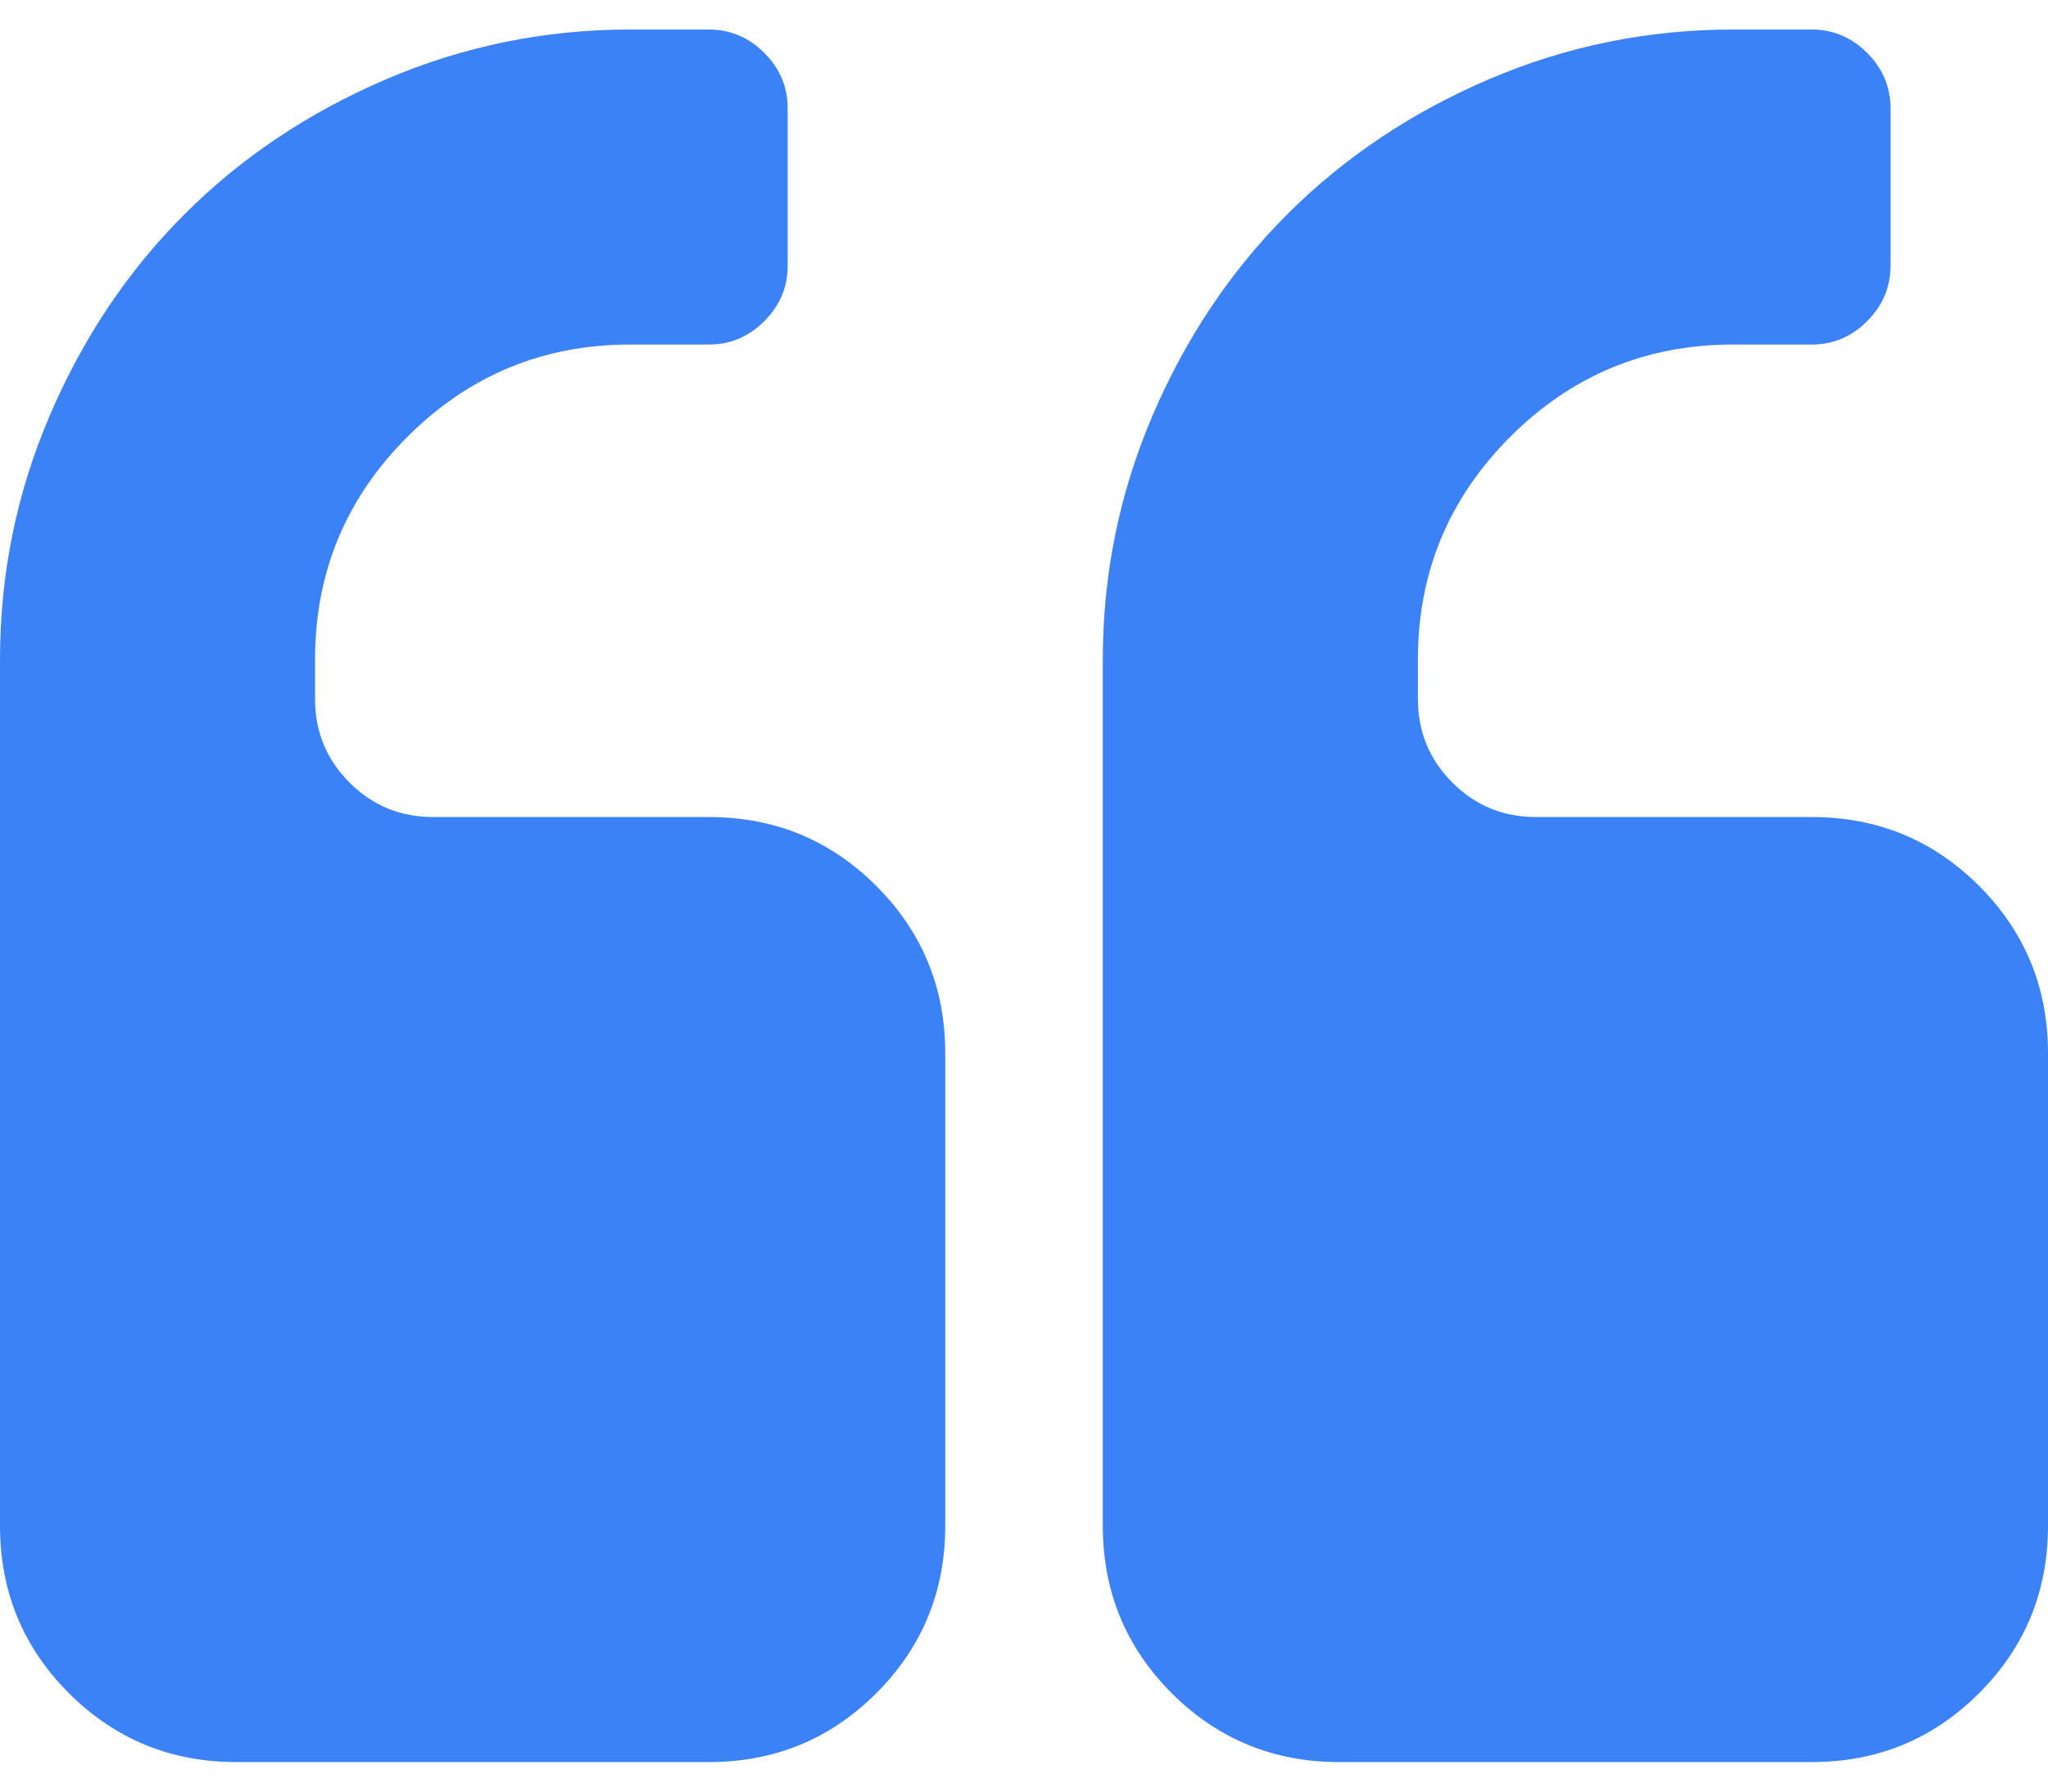
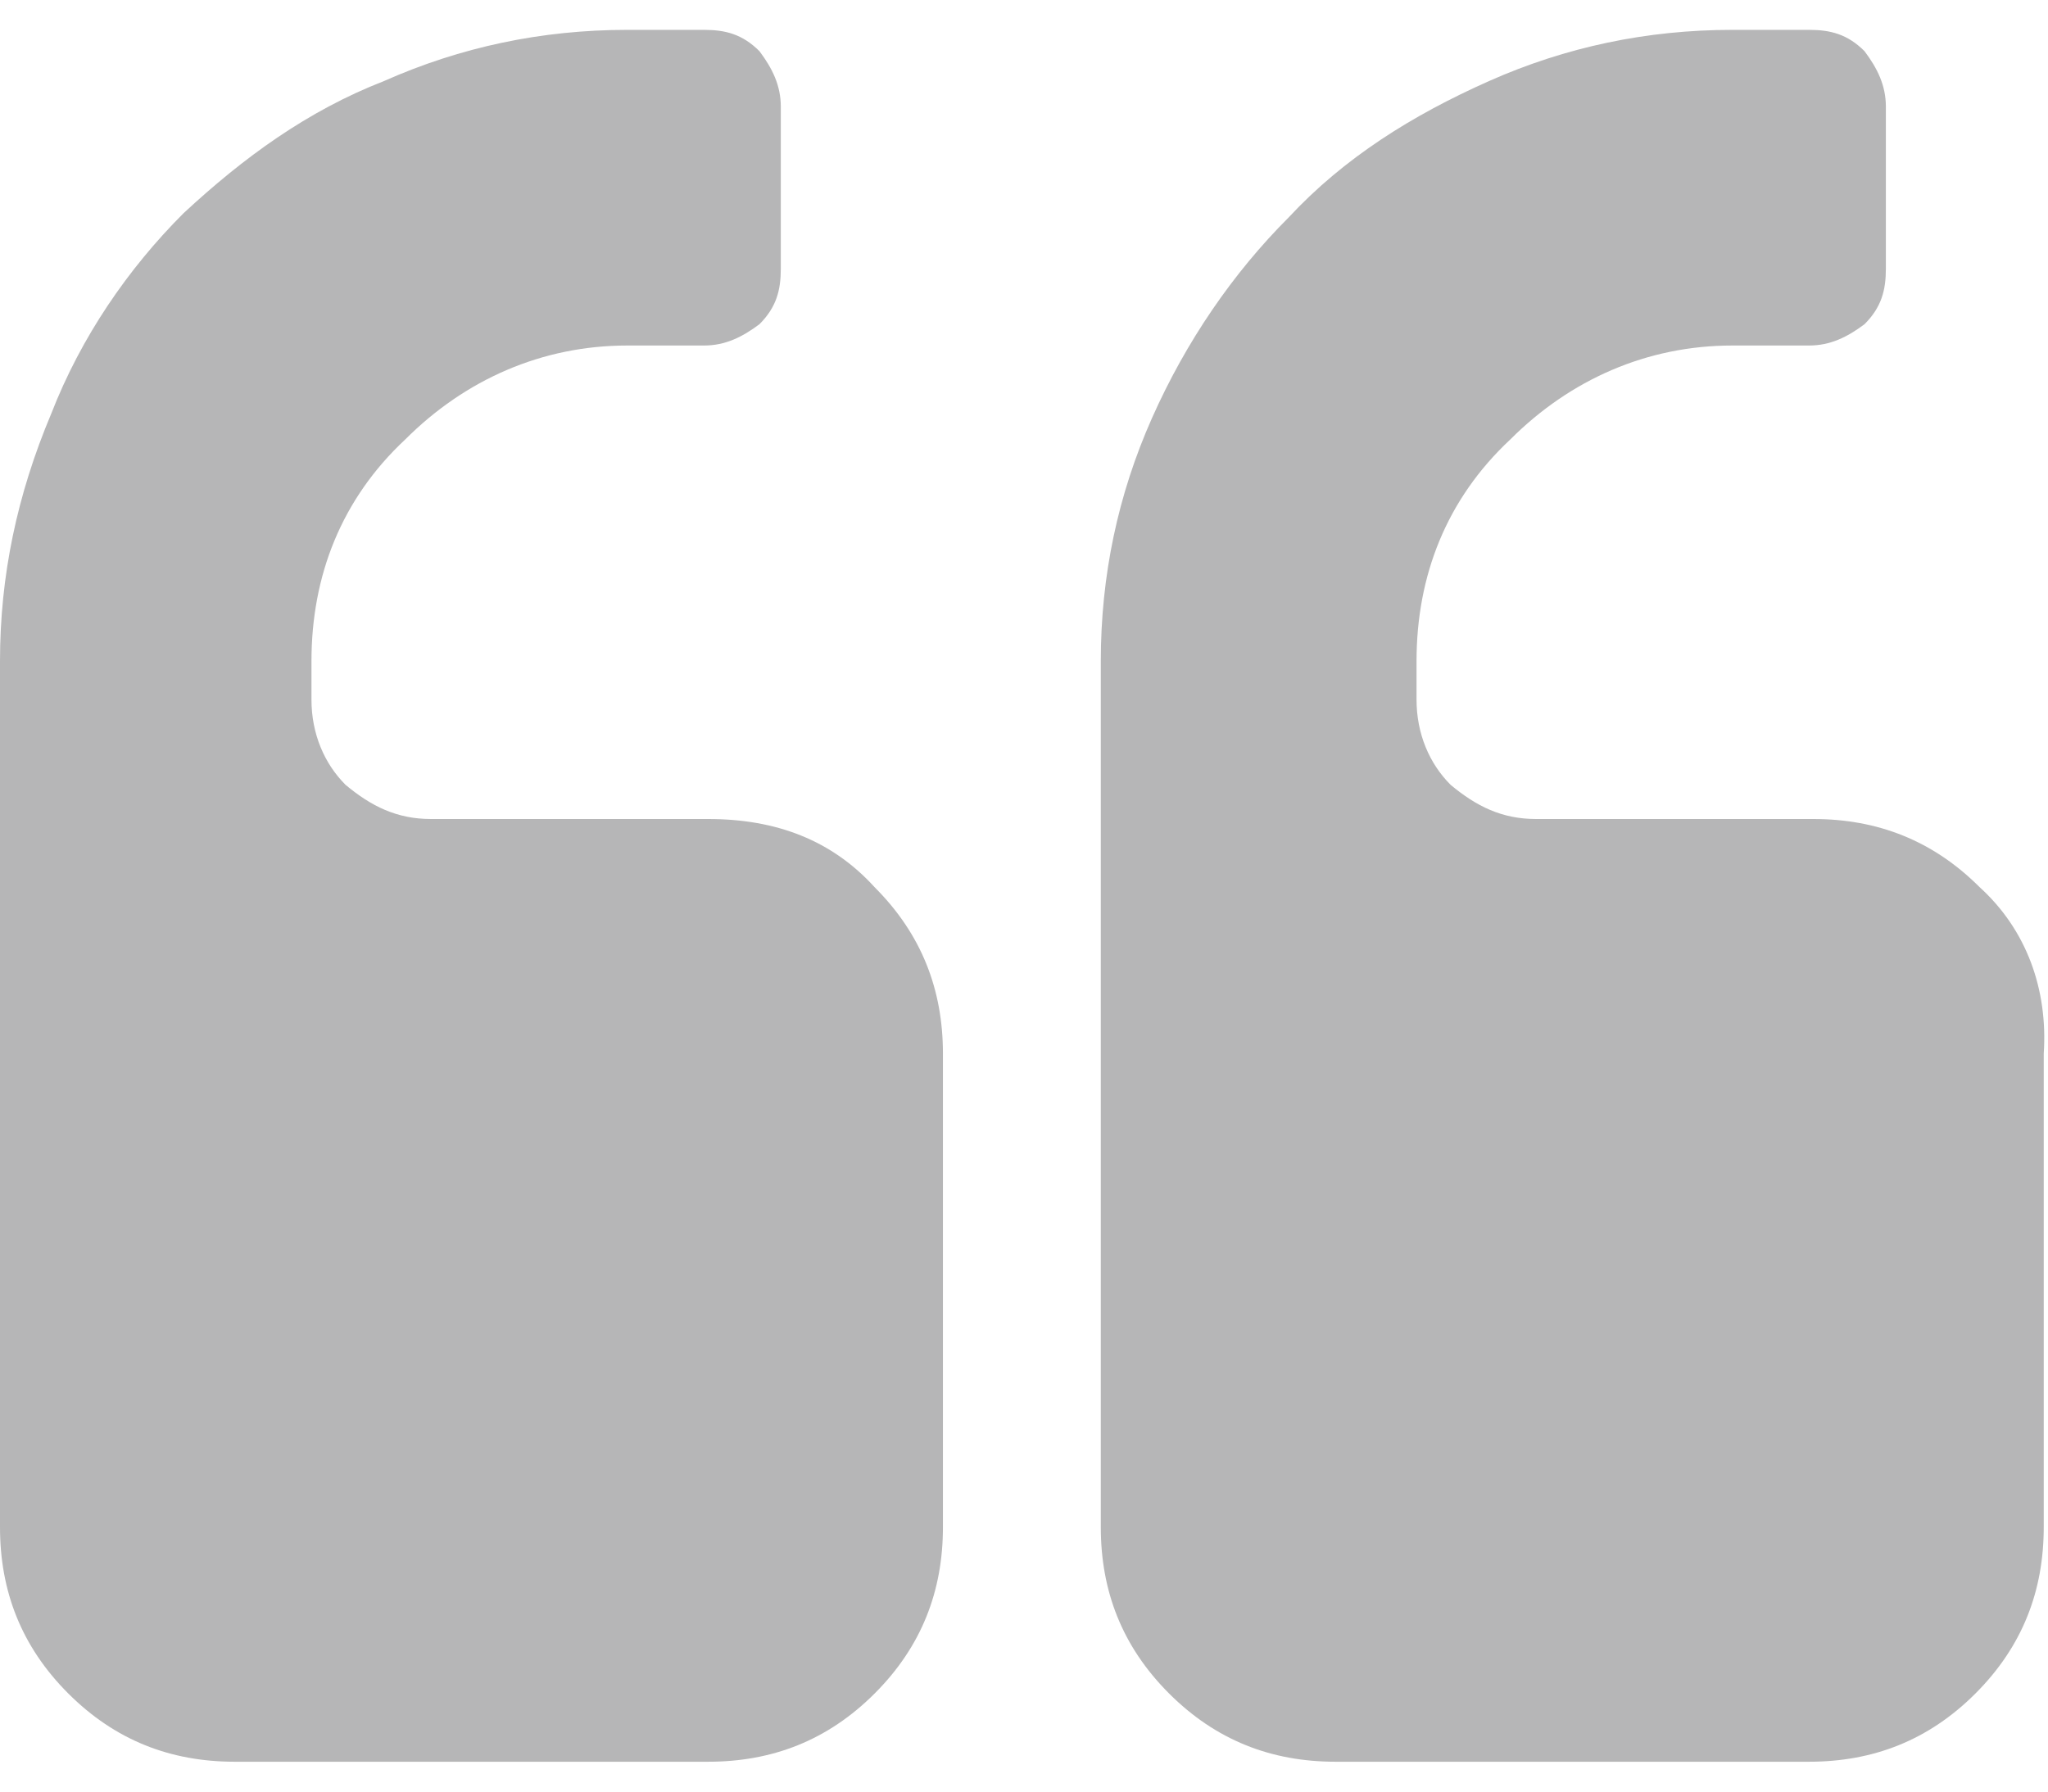
- <svg xmlns="http://www.w3.org/2000/svg" width="48" height="42" viewBox="0 0 48 42" fill="none">
-   <path d="M16.615 19.154H10.154C9.384 19.154 8.73 18.885 8.192 18.346C7.654 17.808 7.384 17.154 7.384 16.384V15.462C7.384 13.423 8.105 11.683 9.548 10.241C10.99 8.799 12.731 8.077 14.769 8.077H16.615C17.115 8.077 17.548 7.895 17.913 7.529C18.279 7.164 18.461 6.731 18.461 6.231V2.539C18.461 2.039 18.279 1.606 17.913 1.24C17.548 0.875 17.115 0.692 16.615 0.692H14.769C12.769 0.692 10.861 1.082 9.043 1.861C7.226 2.64 5.654 3.693 4.327 5.02C3 6.346 1.947 7.918 1.168 9.736C0.389 11.553 0 13.462 0 15.462V35.769C0 37.308 0.538 38.615 1.615 39.693C2.692 40.769 4 41.308 5.539 41.308H16.616C18.154 41.308 19.462 40.769 20.539 39.693C21.616 38.615 22.154 37.308 22.154 35.769V24.693C22.154 23.154 21.616 21.847 20.538 20.769C19.462 19.692 18.154 19.154 16.615 19.154Z" fill="#3B82F6" />
-   <path d="M46.386 20.769C45.309 19.692 44.001 19.154 42.463 19.154H36.001C35.232 19.154 34.578 18.885 34.04 18.346C33.501 17.808 33.232 17.154 33.232 16.384V15.462C33.232 13.423 33.954 11.683 35.395 10.241C36.837 8.799 38.578 8.077 40.617 8.077H42.463C42.963 8.077 43.395 7.895 43.761 7.529C44.126 7.164 44.309 6.731 44.309 6.231V2.539C44.309 2.039 44.126 1.606 43.761 1.24C43.396 0.875 42.963 0.692 42.463 0.692H40.617C38.616 0.692 36.708 1.082 34.89 1.861C33.073 2.64 31.502 3.693 30.174 5.02C28.847 6.346 27.794 7.918 27.015 9.736C26.237 11.553 25.847 13.462 25.847 15.462V35.769C25.847 37.308 26.386 38.615 27.462 39.693C28.539 40.769 29.847 41.308 31.385 41.308H42.462C44.001 41.308 45.308 40.769 46.385 39.693C47.462 38.615 48 37.308 48 35.769V24.693C48 23.154 47.462 21.847 46.386 20.769Z" fill="#3B82F6" />
+ <svg xmlns="http://www.w3.org/2000/svg" version="1.1" id="Capa_1" x="0px" y="0px" viewBox="0 0 48 42" style="enable-background:new 0 0 48 42;" xml:space="preserve">
+   <style type="text/css">
+ 	.st0{fill:#B6B6B7;}
+ </style>
+   <path class="st0" d="M16.6,19.2h-6.5c-0.8,0-1.4-0.3-2-0.8c-0.5-0.5-0.8-1.2-0.8-2v-0.9c0-2,0.7-3.8,2.2-5.2  c1.4-1.4,3.2-2.2,5.2-2.2h1.8c0.5,0,0.9-0.2,1.3-0.5c0.4-0.4,0.5-0.8,0.5-1.3V2.5c0-0.5-0.2-0.9-0.5-1.3c-0.4-0.4-0.8-0.5-1.3-0.5  h-1.8c-2,0-3.9,0.4-5.7,1.2C7.2,2.6,5.7,3.7,4.3,5C3,6.3,1.9,7.9,1.2,9.7C0.4,11.6,0,13.5,0,15.5v20.3c0,1.5,0.5,2.8,1.6,3.9  c1.1,1.1,2.4,1.6,3.9,1.6h11.1c1.5,0,2.8-0.5,3.9-1.6c1.1-1.1,1.6-2.4,1.6-3.9V24.7c0-1.5-0.5-2.8-1.6-3.9  C19.5,19.7,18.2,19.2,16.6,19.2z" />
+   <path class="st0" d="M46.4,20.8c-1.1-1.1-2.4-1.6-3.9-1.6H36c-0.8,0-1.4-0.3-2-0.8c-0.5-0.5-0.8-1.2-0.8-2v-0.9c0-2,0.7-3.8,2.2-5.2  c1.4-1.4,3.2-2.2,5.2-2.2h1.8c0.5,0,0.9-0.2,1.3-0.5c0.4-0.4,0.5-0.8,0.5-1.3V2.5c0-0.5-0.2-0.9-0.5-1.3c-0.4-0.4-0.8-0.5-1.3-0.5  h-1.8c-2,0-3.9,0.4-5.7,1.2c-1.8,0.8-3.4,1.8-4.7,3.2c-1.3,1.3-2.4,2.9-3.2,4.7c-0.8,1.8-1.2,3.7-1.2,5.7v20.3  c0,1.5,0.5,2.8,1.6,3.9c1.1,1.1,2.4,1.6,3.9,1.6h11.1c1.5,0,2.8-0.5,3.9-1.6c1.1-1.1,1.6-2.4,1.6-3.9V24.7  C48,23.2,47.5,21.8,46.4,20.8z" />
</svg>
